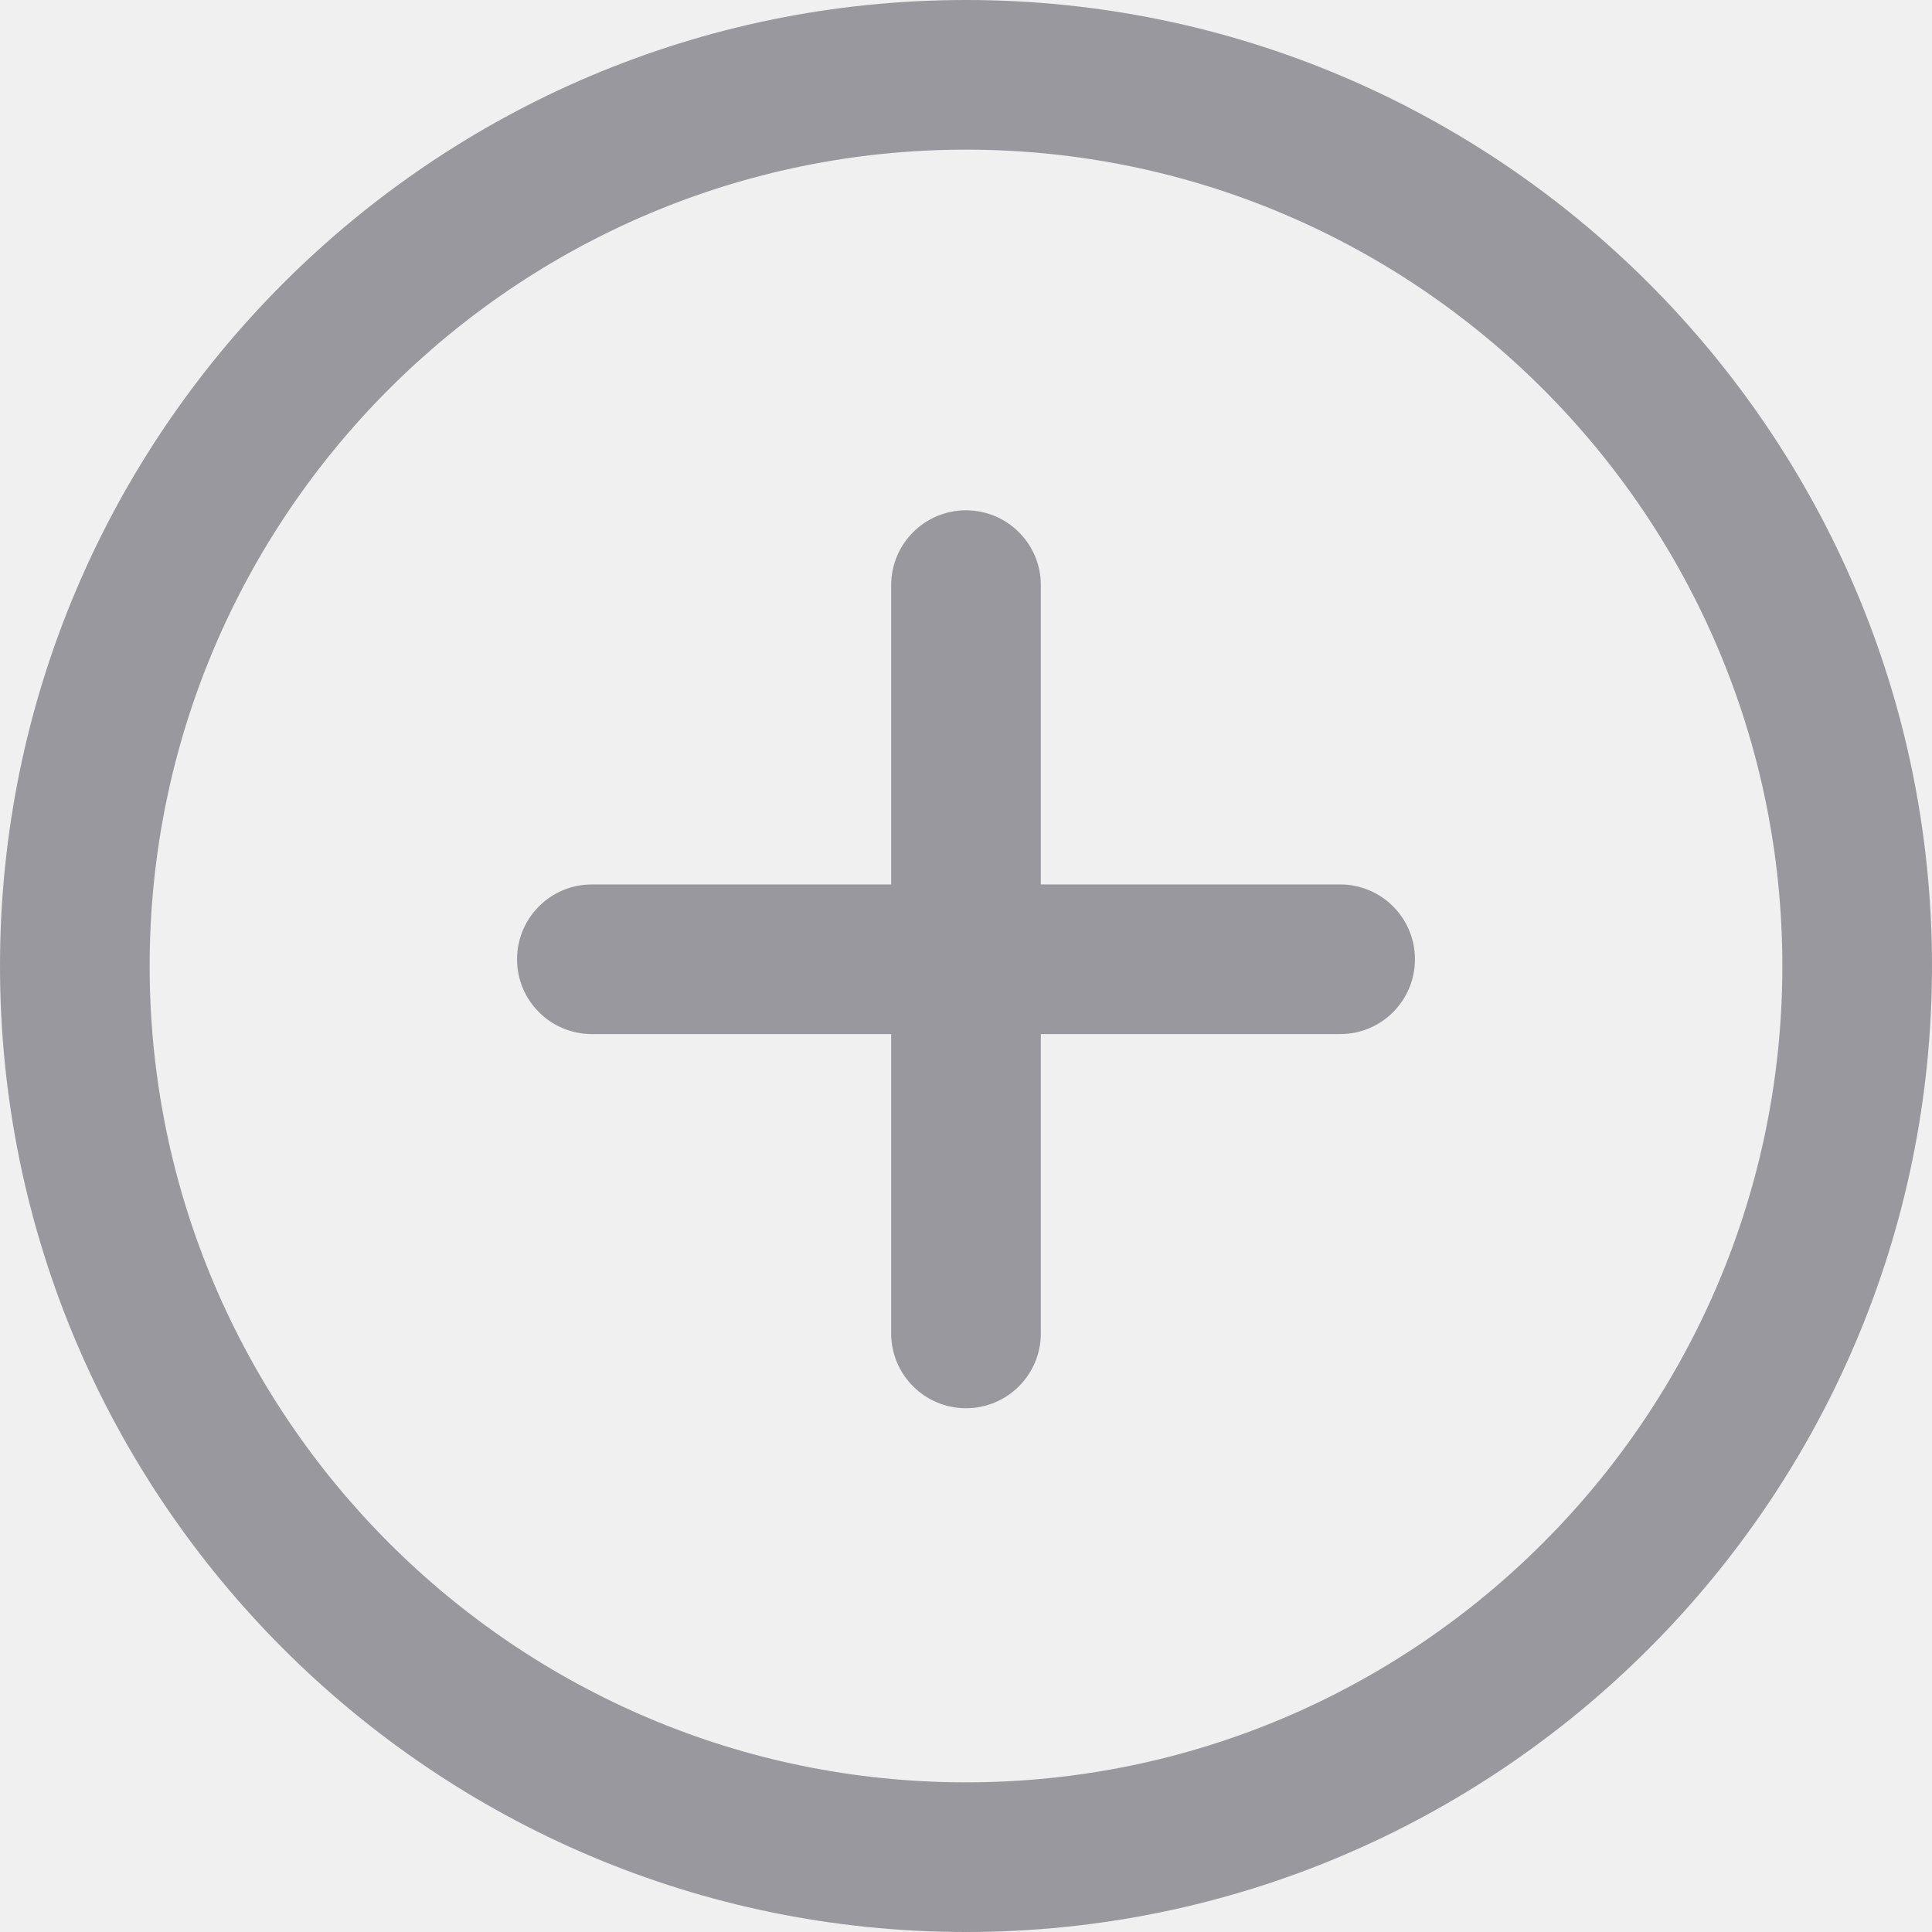
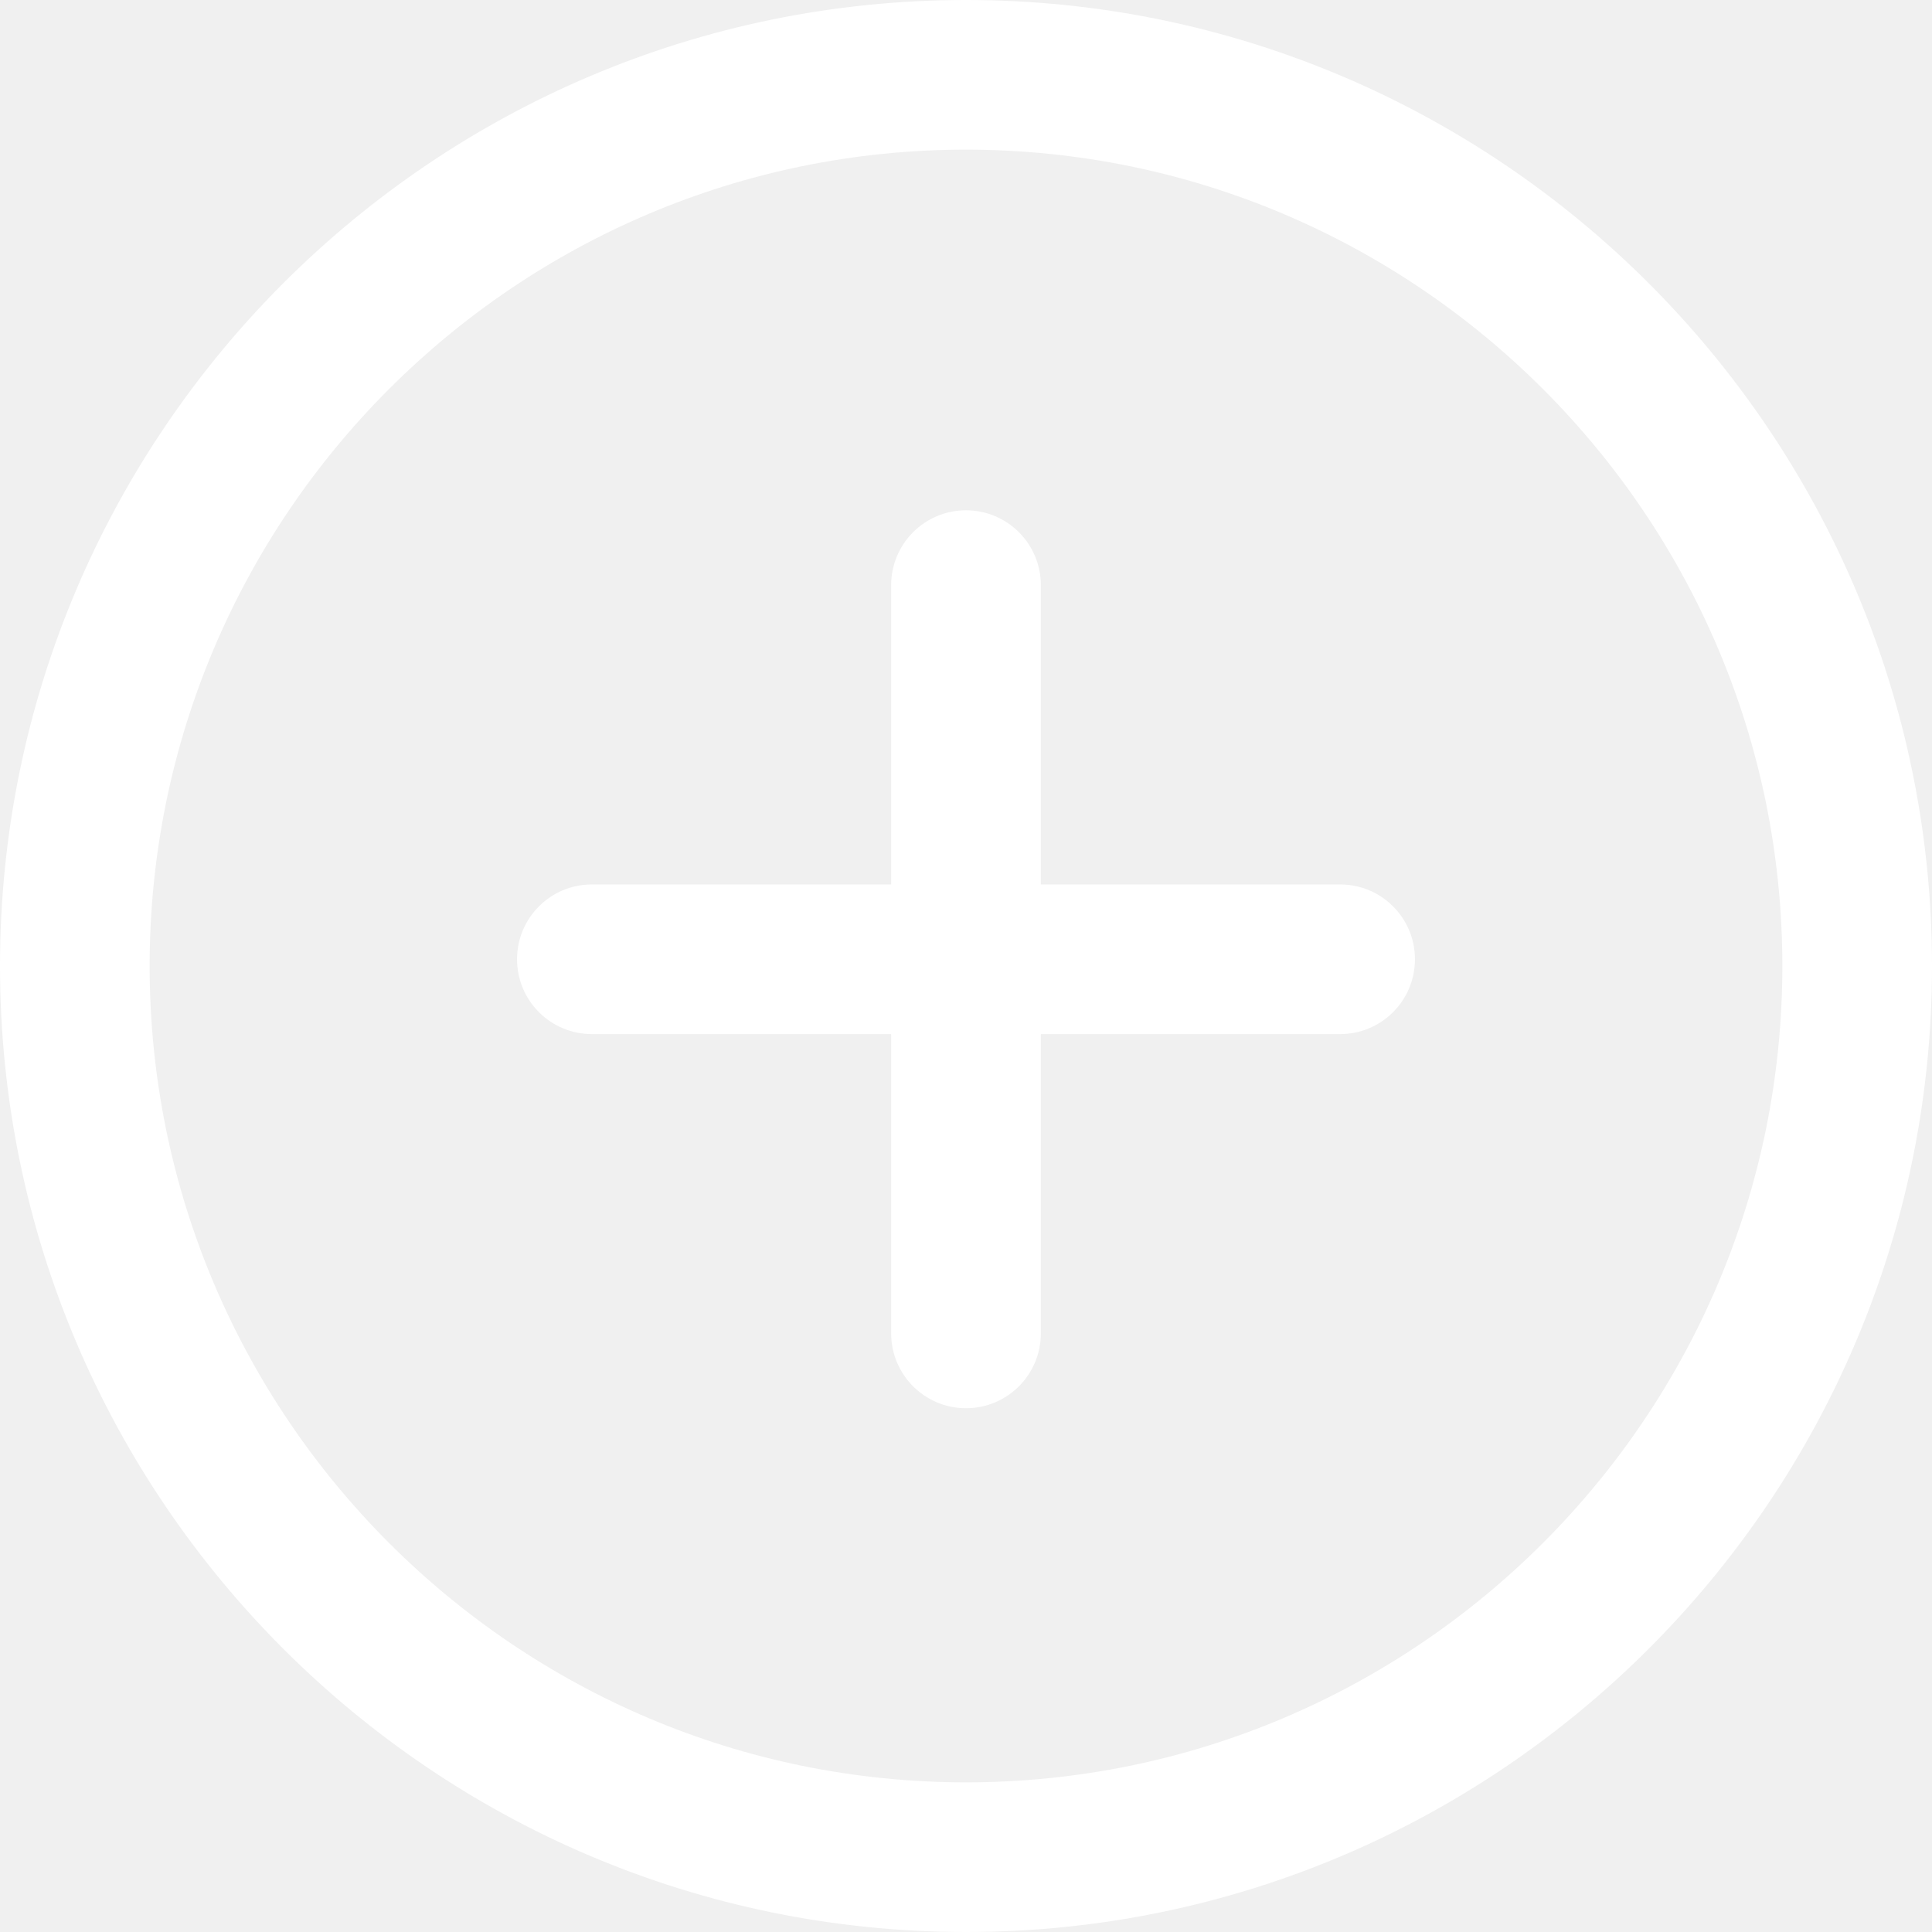
<svg xmlns="http://www.w3.org/2000/svg" version="1.1" id="Capa_1" x="0px" y="0px" viewBox="0 0 512 512" style="enable-background:new 0 0 512 512;" xml:space="preserve" width="512" height="512">
  <g>
    <g>
      <g>
-         <path d="M256,0C114.833,0,0,114.833,0,256s114.833,256,256,256s256-114.853,256-256S397.167,0,256,0z M256,472.341    c-119.275,0-216.341-97.046-216.341-216.341S136.725,39.659,256,39.659S472.341,136.705,472.341,256S375.295,472.341,256,472.341z    " data-original="#000000" class="active-path" style="fill:#98989E" data-old_color="#000000" />
+         <path d="M256,0C114.833,0,0,114.833,0,256s114.833,256,256,256s256-114.853,256-256S397.167,0,256,0z M256,472.341    c-119.275,0-216.341-97.046-216.341-216.341S136.725,39.659,256,39.659S472.341,136.705,472.341,256S375.295,472.341,256,472.341z    " data-original="#000000" class="active-path" style="fill:#ffffff" data-old_color="#000000" />
      </g>
    </g>
    <g>
      <g>
-         <path d="M355.148,234.386H275.83v-79.318c0-10.946-8.864-19.83-19.83-19.83s-19.83,8.884-19.83,19.83v79.318h-79.318    c-10.966,0-19.83,8.884-19.83,19.83s8.864,19.83,19.83,19.83h79.318v79.318c0,10.946,8.864,19.83,19.83,19.83    s19.83-8.884,19.83-19.83v-79.318h79.318c10.966,0,19.83-8.884,19.83-19.83S366.114,234.386,355.148,234.386z" data-original="#000000" class="active-path" style="fill:#98989E" data-old_color="#000000" />
+         <path d="M355.148,234.386H275.83v-79.318c0-10.946-8.864-19.83-19.83-19.83s-19.83,8.884-19.83,19.83v79.318h-79.318    c-10.966,0-19.83,8.884-19.83,19.83s8.864,19.83,19.83,19.83h79.318v79.318c0,10.946,8.864,19.83,19.83,19.83    s19.83-8.884,19.83-19.83v-79.318h79.318c10.966,0,19.83-8.884,19.83-19.83S366.114,234.386,355.148,234.386z" data-original="#000000" class="active-path" style="fill:#ffffff" data-old_color="#000000" />
      </g>
    </g>
  </g>
</svg>
